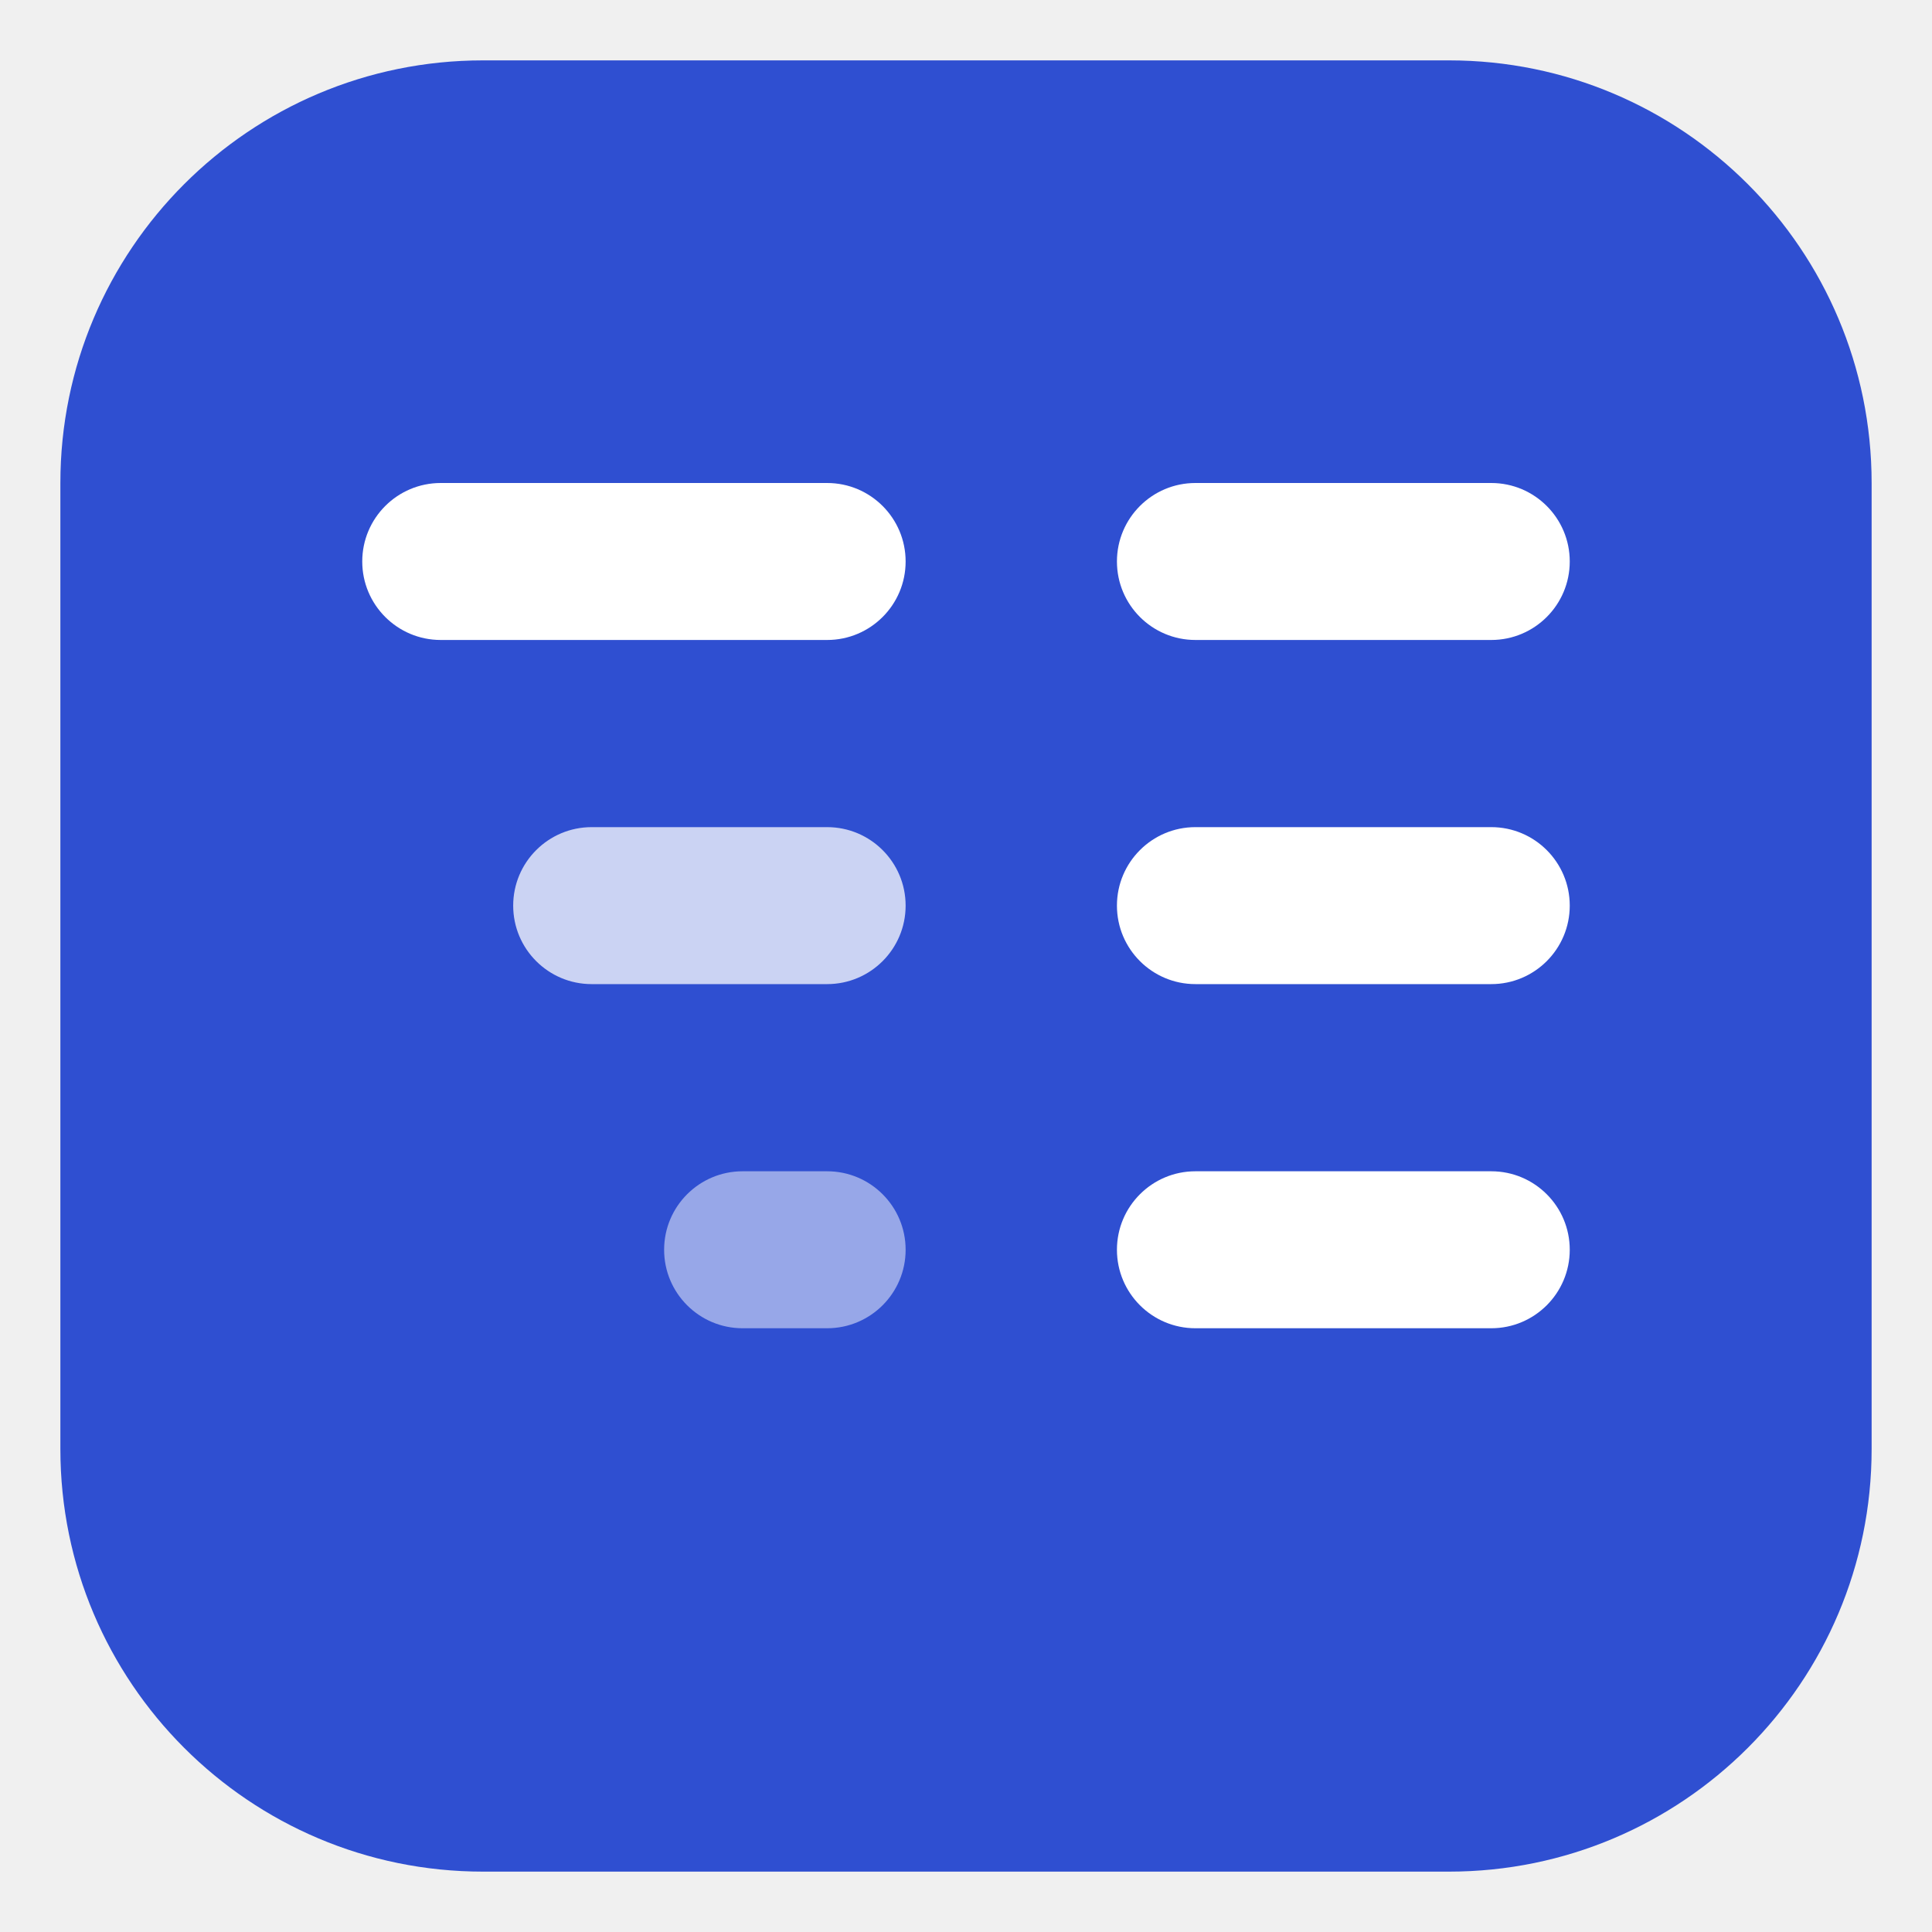
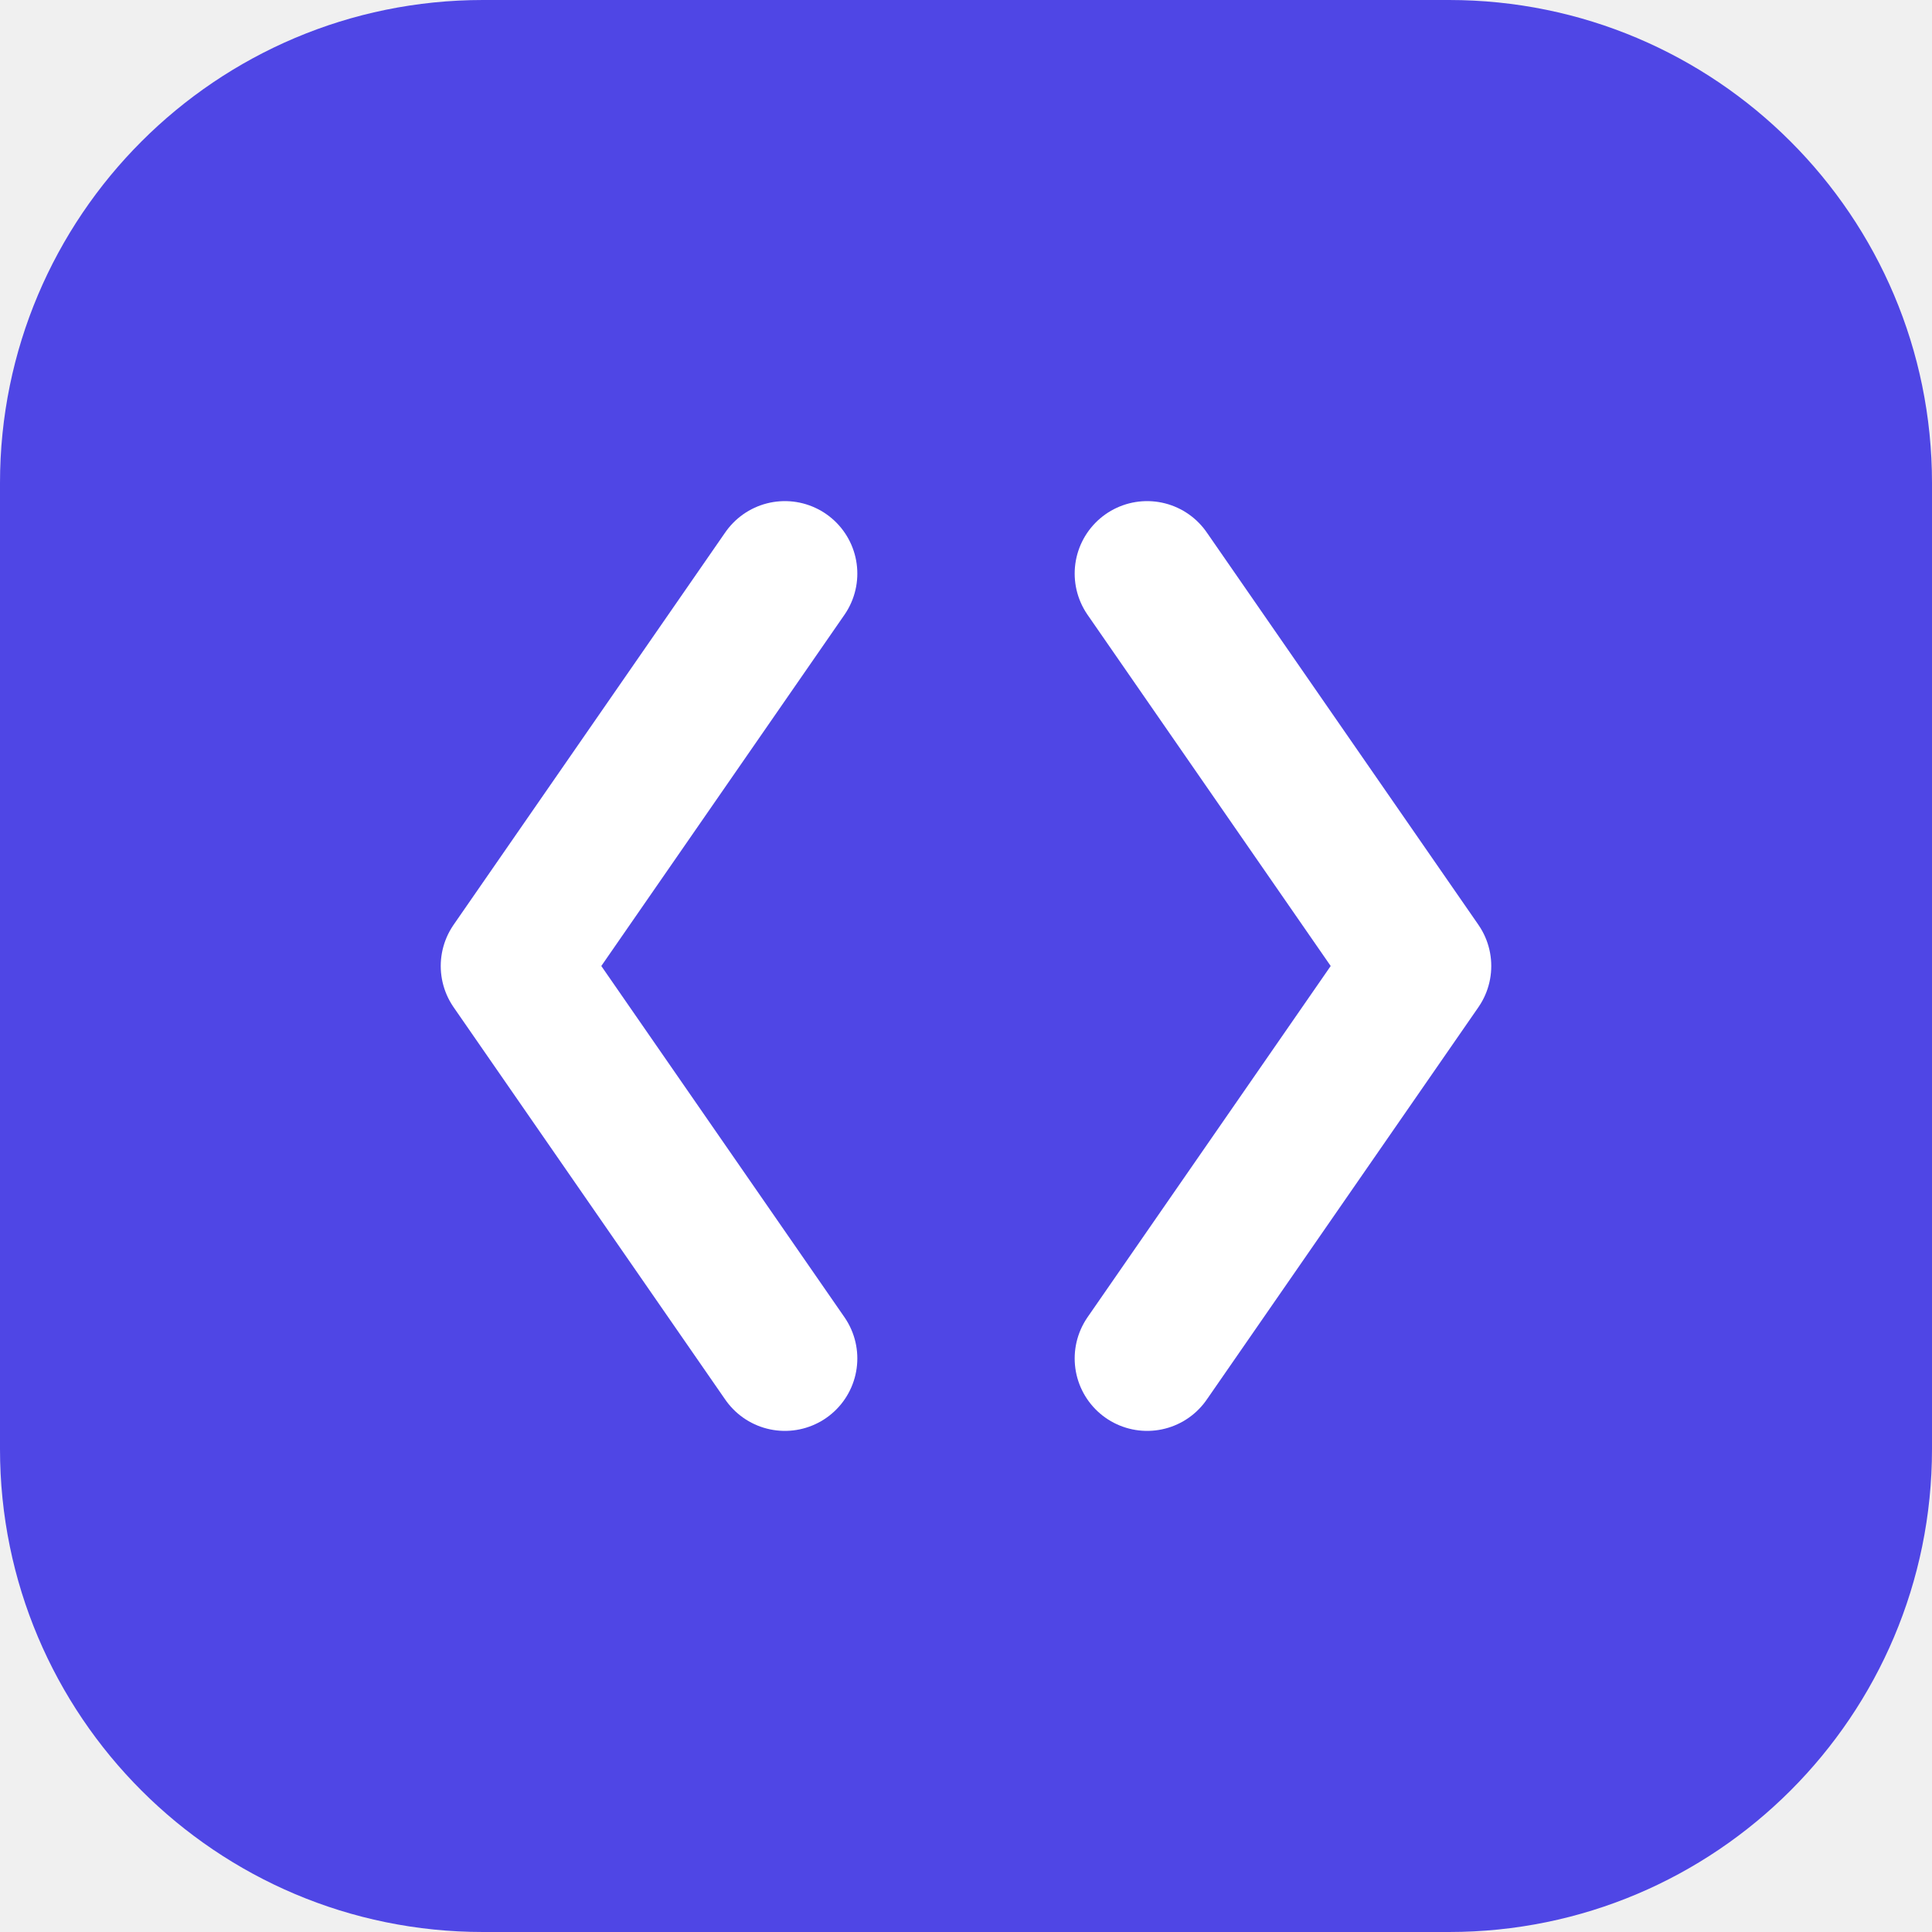
<svg xmlns="http://www.w3.org/2000/svg" viewBox="0 0 32 32">
-   <rect x="1" y="1" width="30" height="30" rx="7" fill="#2f4fd1" />
-   <g fill="#fff">
-     <rect x="6" y="8" width="9" height="2.6" rx="1.3" />
-     <rect x="8.5" y="13.7" width="6.5" height="2.6" rx="1.3" opacity=".75" />
-     <rect x="11" y="19.4" width="4" height="2.6" rx="1.3" opacity=".5" />
-     <rect x="18.5" y="8" width="7.5" height="2.6" rx="1.3" />
-     <rect x="18.5" y="13.7" width="7.5" height="2.6" rx="1.3" />
-     <rect x="18.5" y="19.4" width="7.5" height="2.6" rx="1.3" />
-   </g>
+   <rect width="32" height="32" rx="8" fill="#4f46e5" />
+   <path d="M13 9.5 8.5 16l4.5 6.5M19 9.5 23.5 16 19 22.5" fill="none" stroke="#ffffff" stroke-width="2.4" stroke-linecap="round" stroke-linejoin="round" />
</svg>
